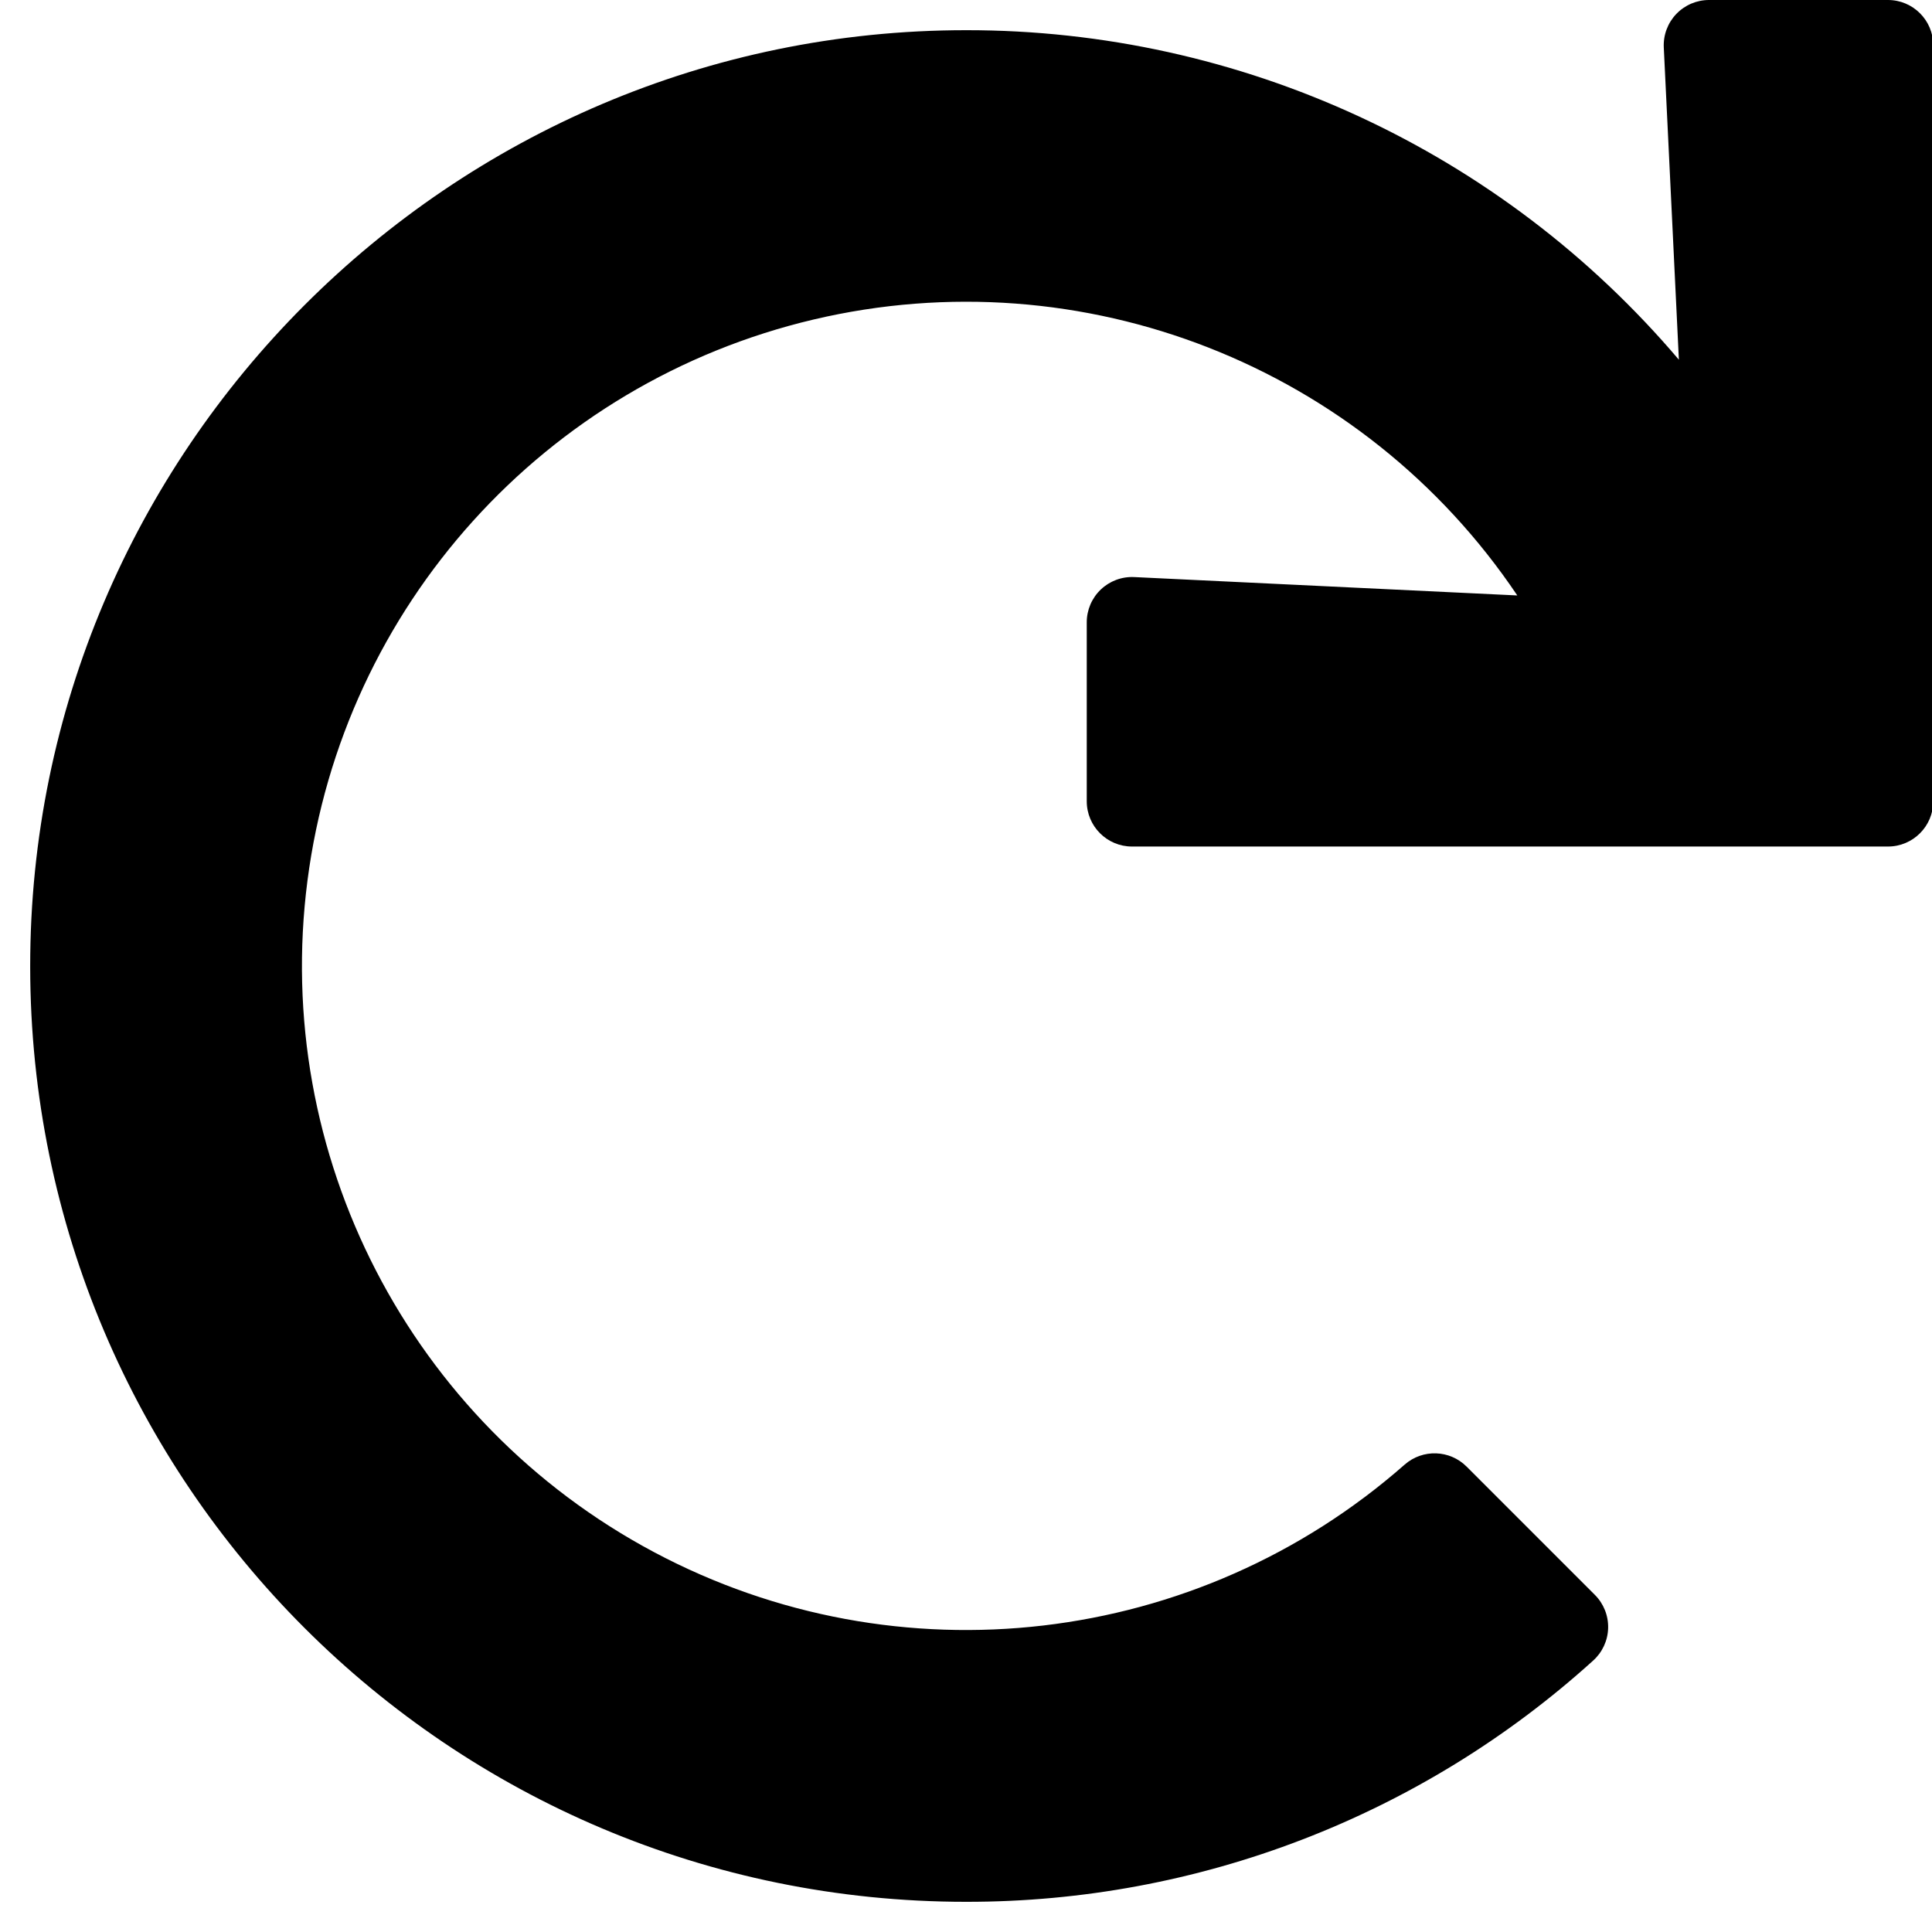
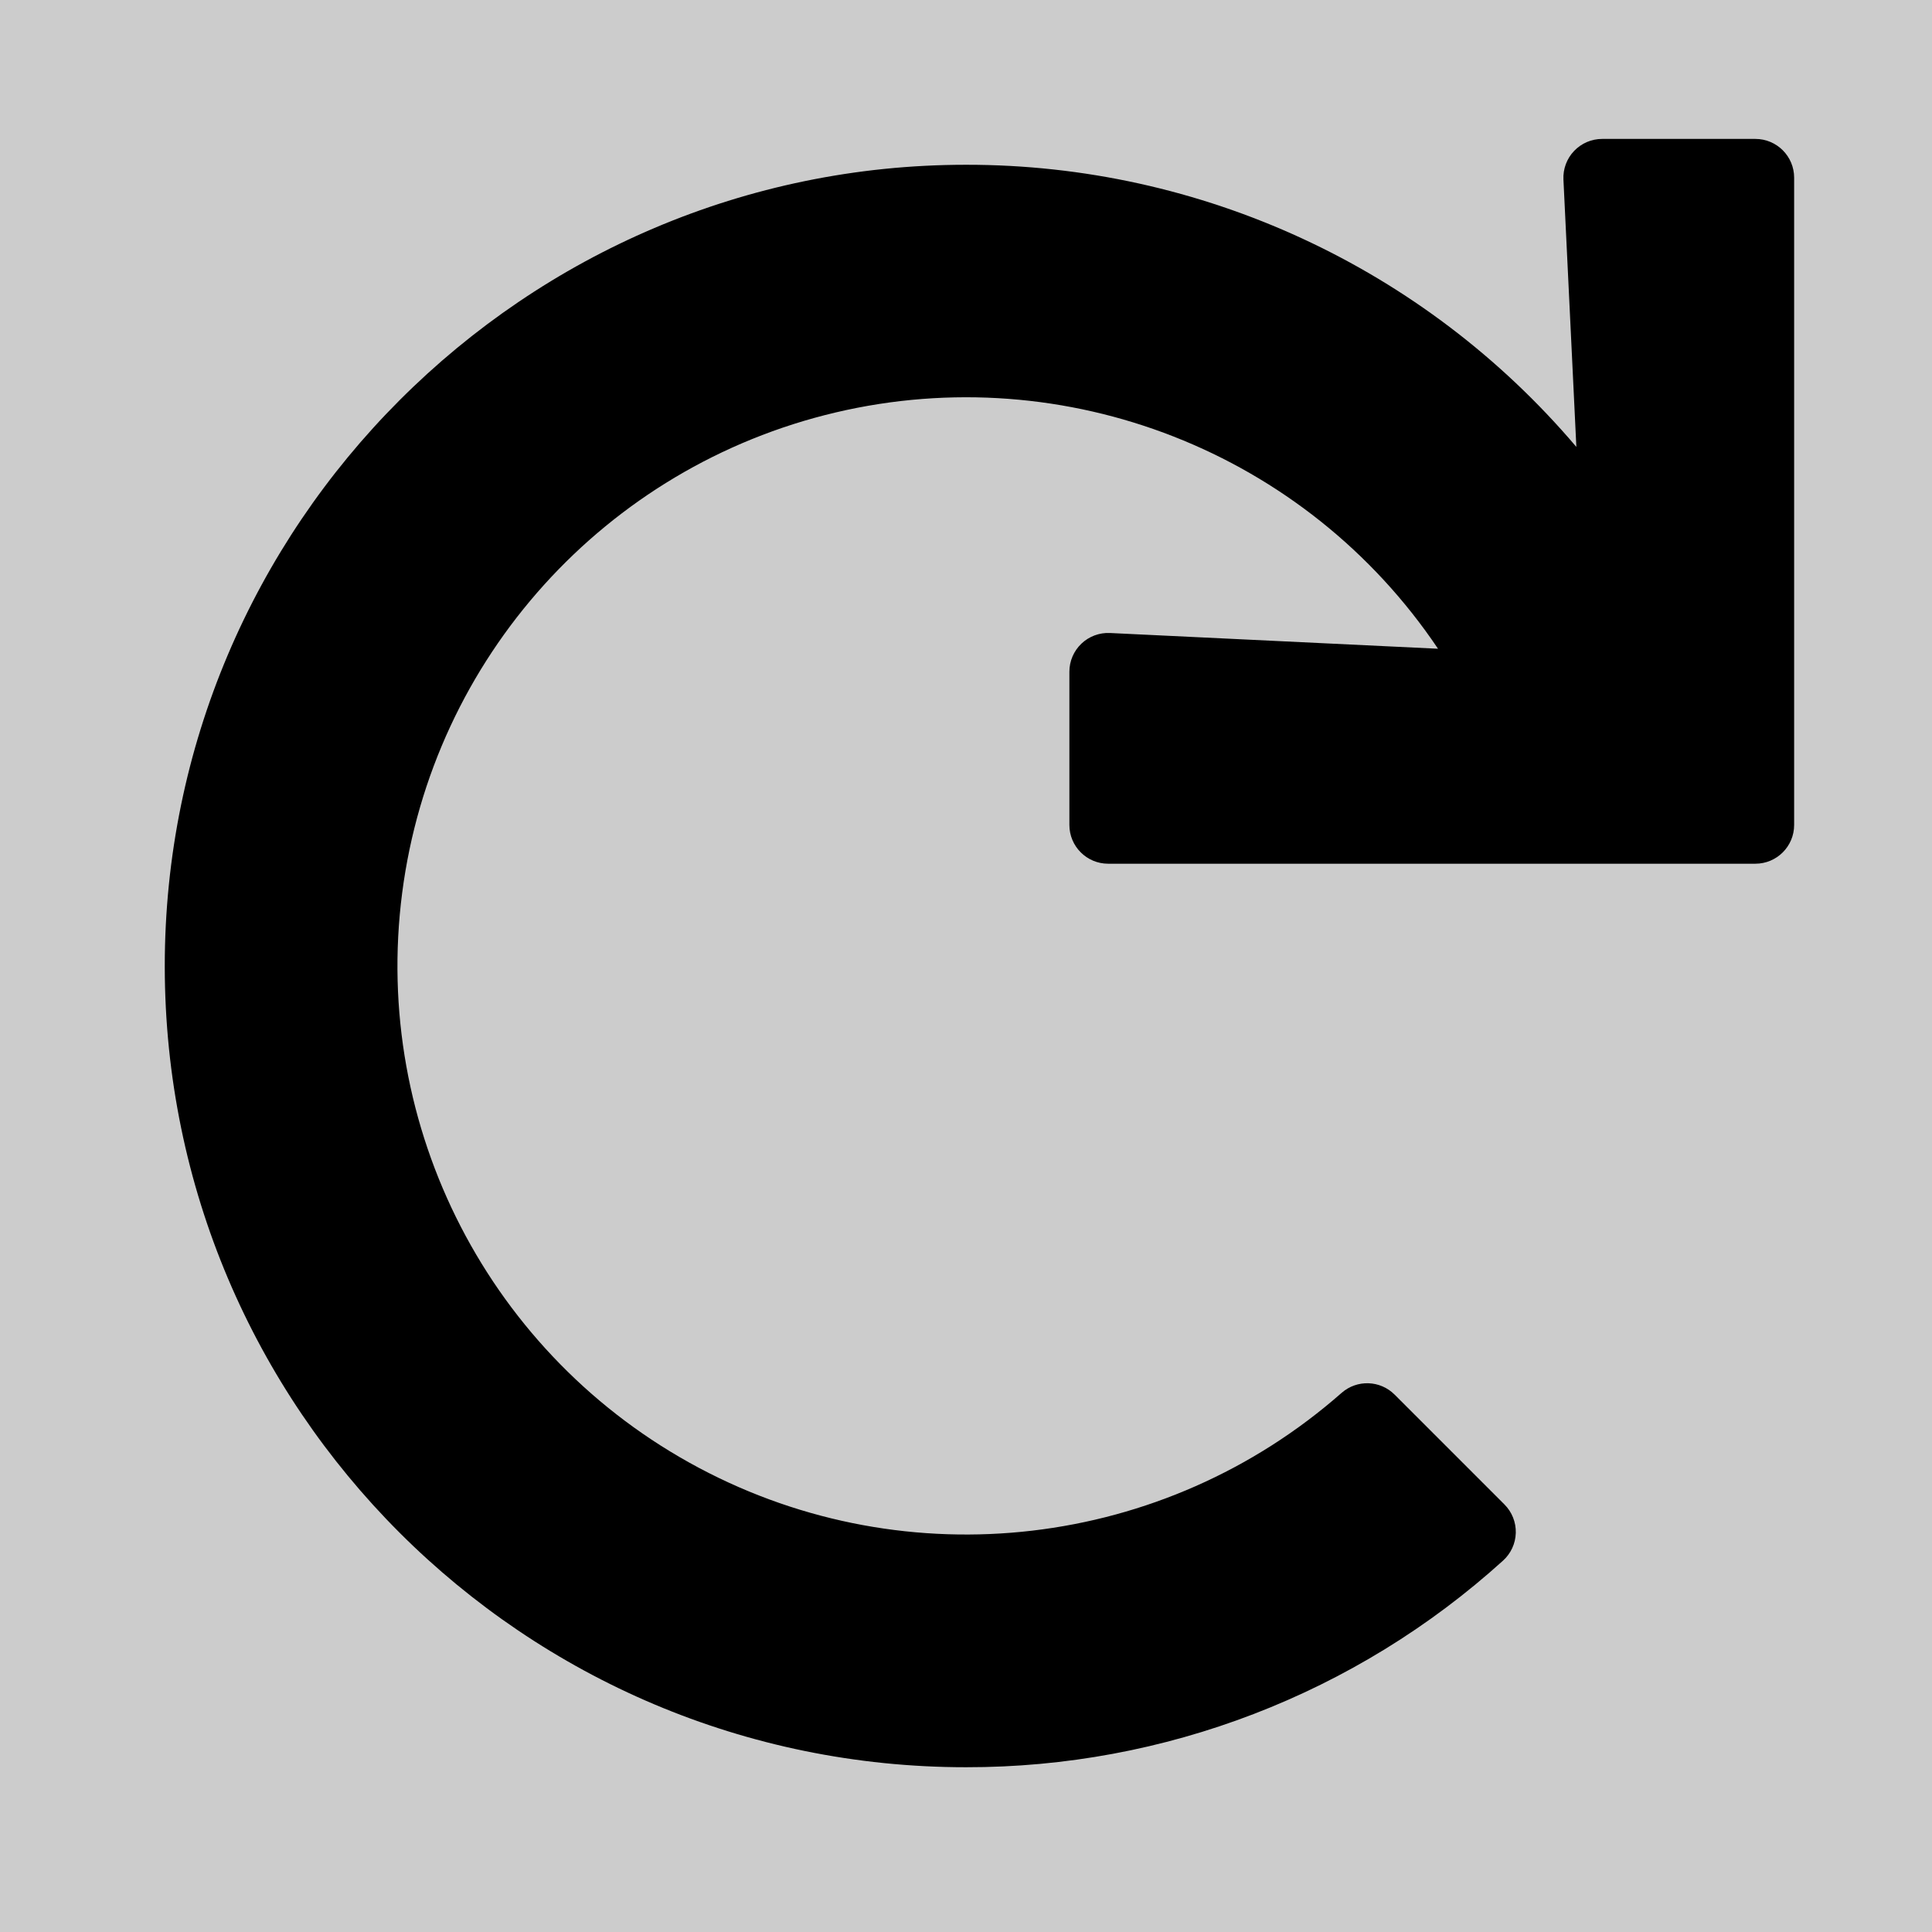
- <svg xmlns="http://www.w3.org/2000/svg" viewBox="0 0 512 512">
+ <svg xmlns="http://www.w3.org/2000/svg" viewBox="-43 -43 598 598">
+   <rect x="-43" y="-43" width="598" height="598" fill="#ccc" />
  <path d="M500.33 0h-47.41a12 12 0 0 0-12 12.57l4 82.76A247.42 247.42 0 0 0 256 8C119.34 8 7.9 119.53 8 256.19 8.1 393.07 119.1 504 256 504a247.1 247.1 0 0 0 166.18-63.91 12 12 0 0 0 .48-17.43l-34-34a12 12 0 0 0-16.38-.55A176 176 0 1 1 402.1 157.8l-101.53-4.87a12 12 0 0 0-12.57 12v47.41a12 12 0 0 0 12 12h200.33a12 12 0 0 0 12-12V12a12 12 0 0 0-12-12z" />
</svg>
